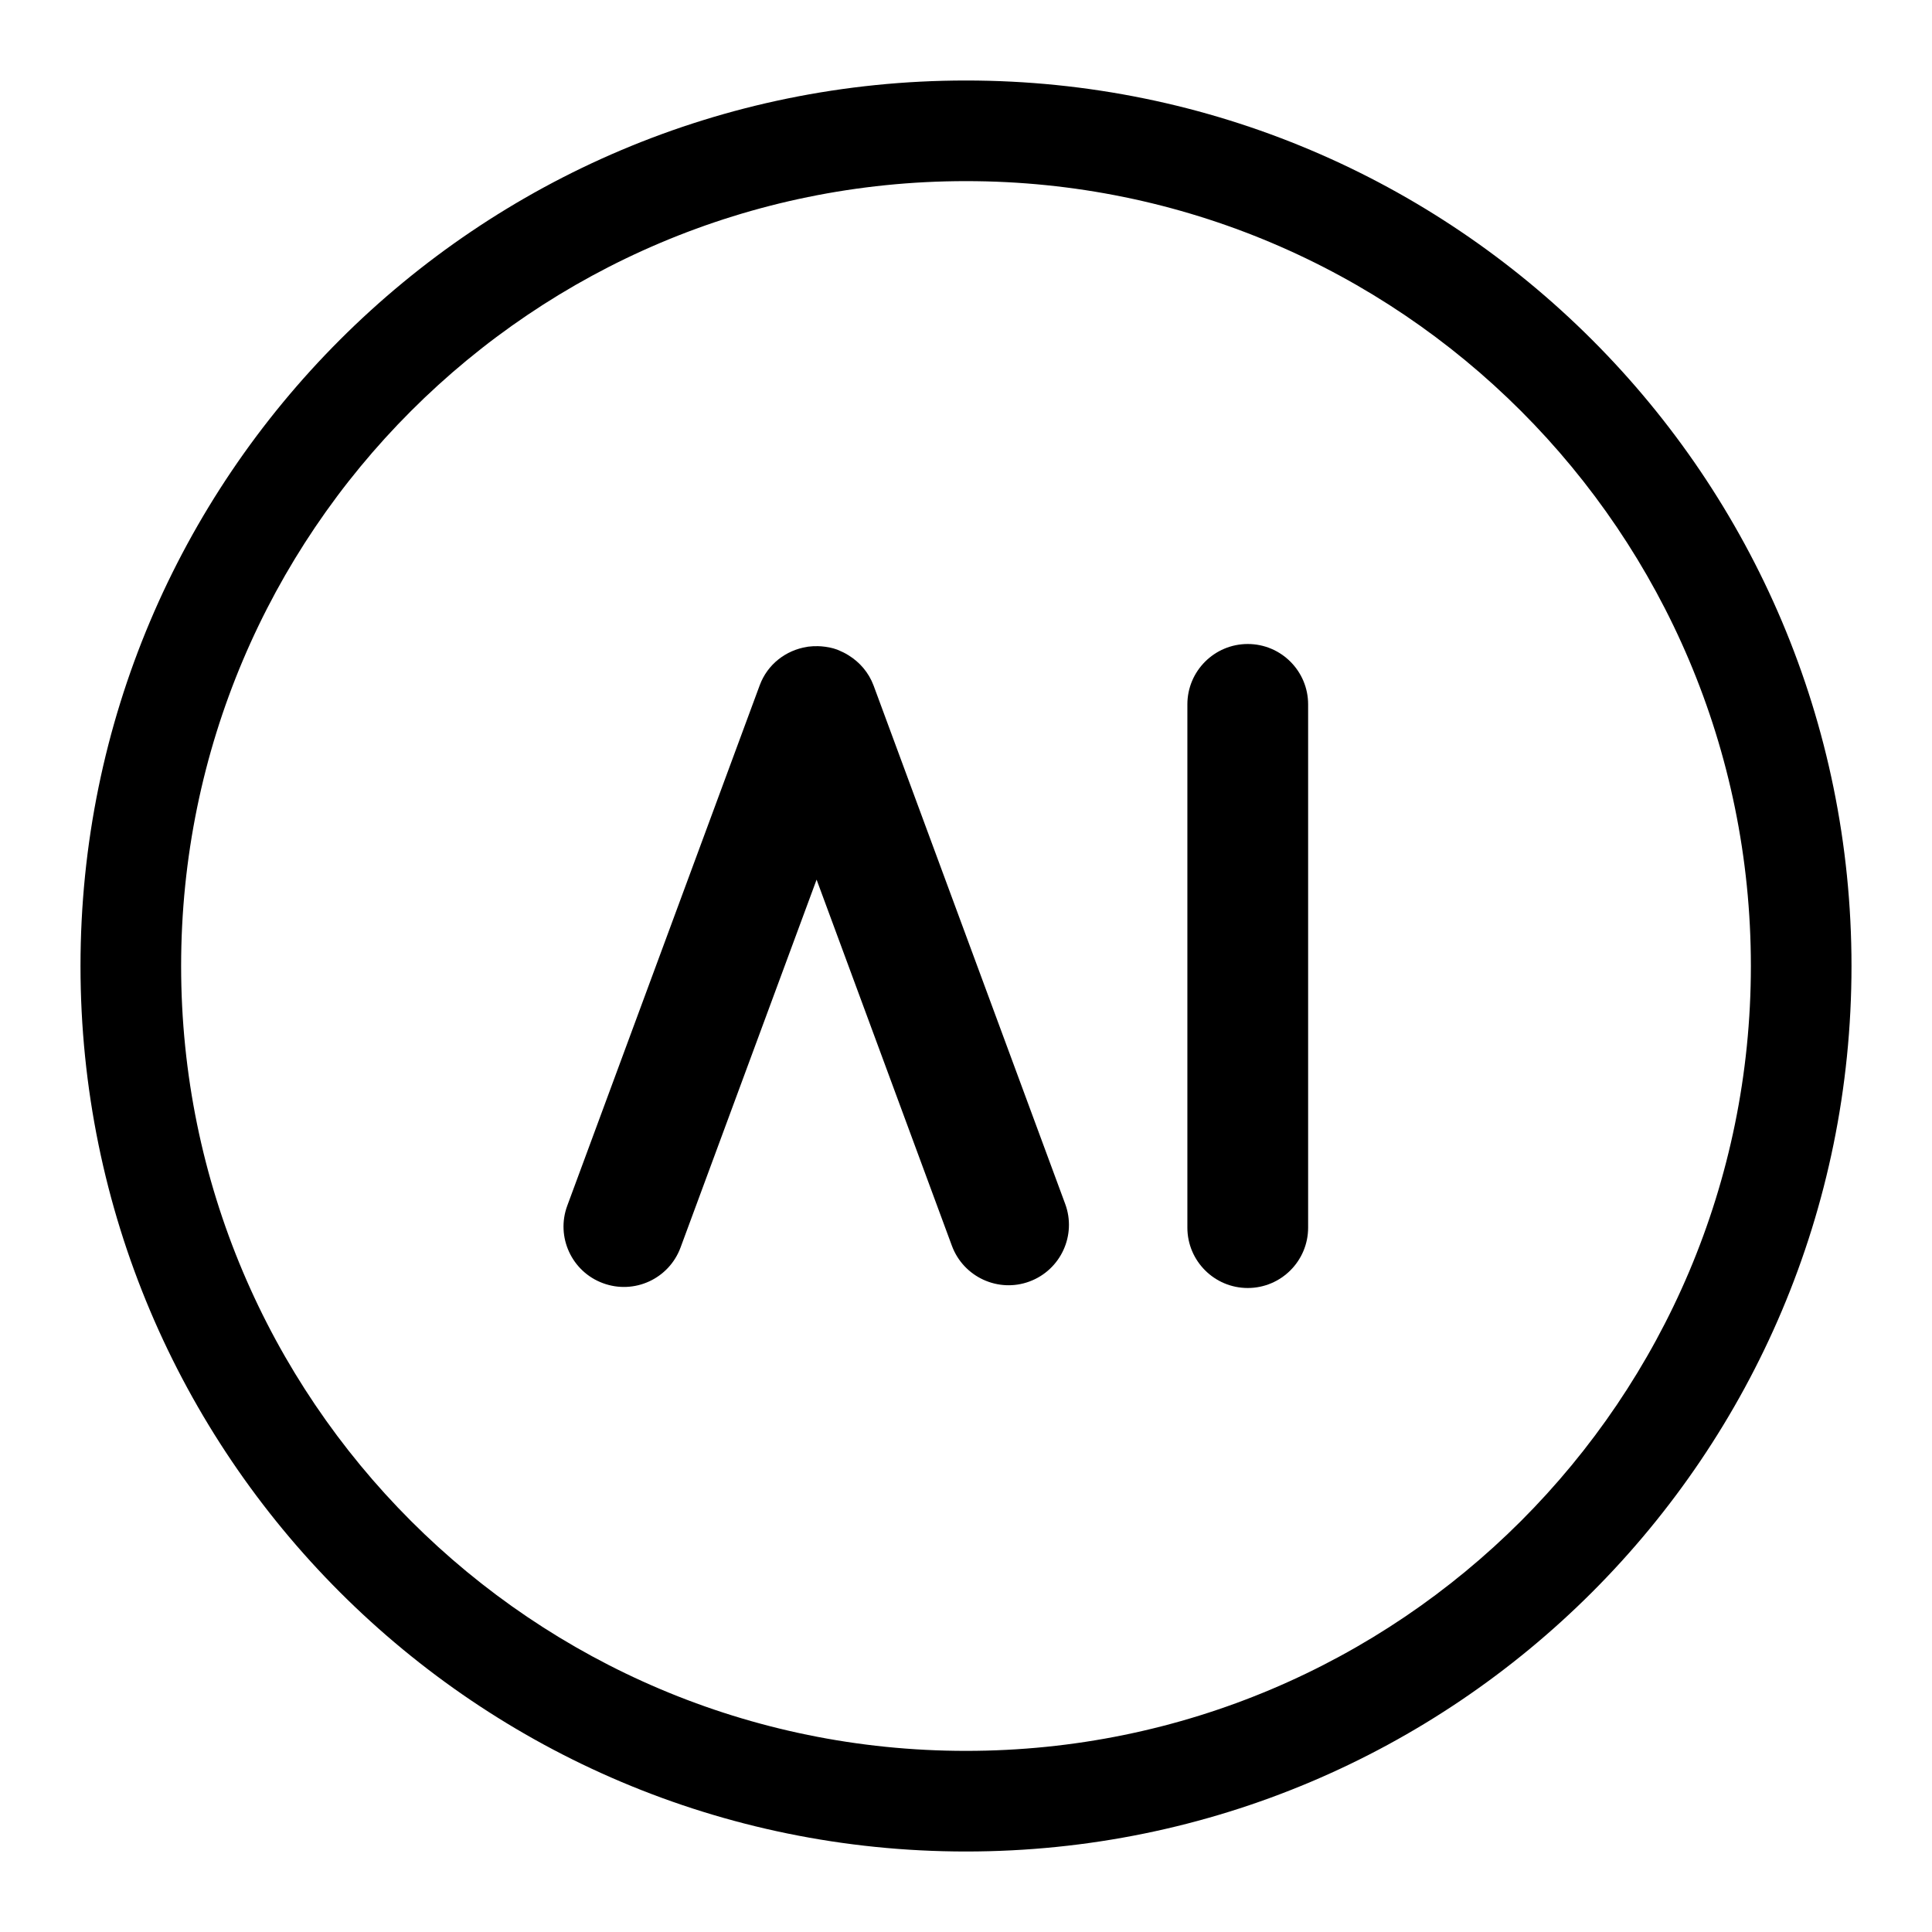
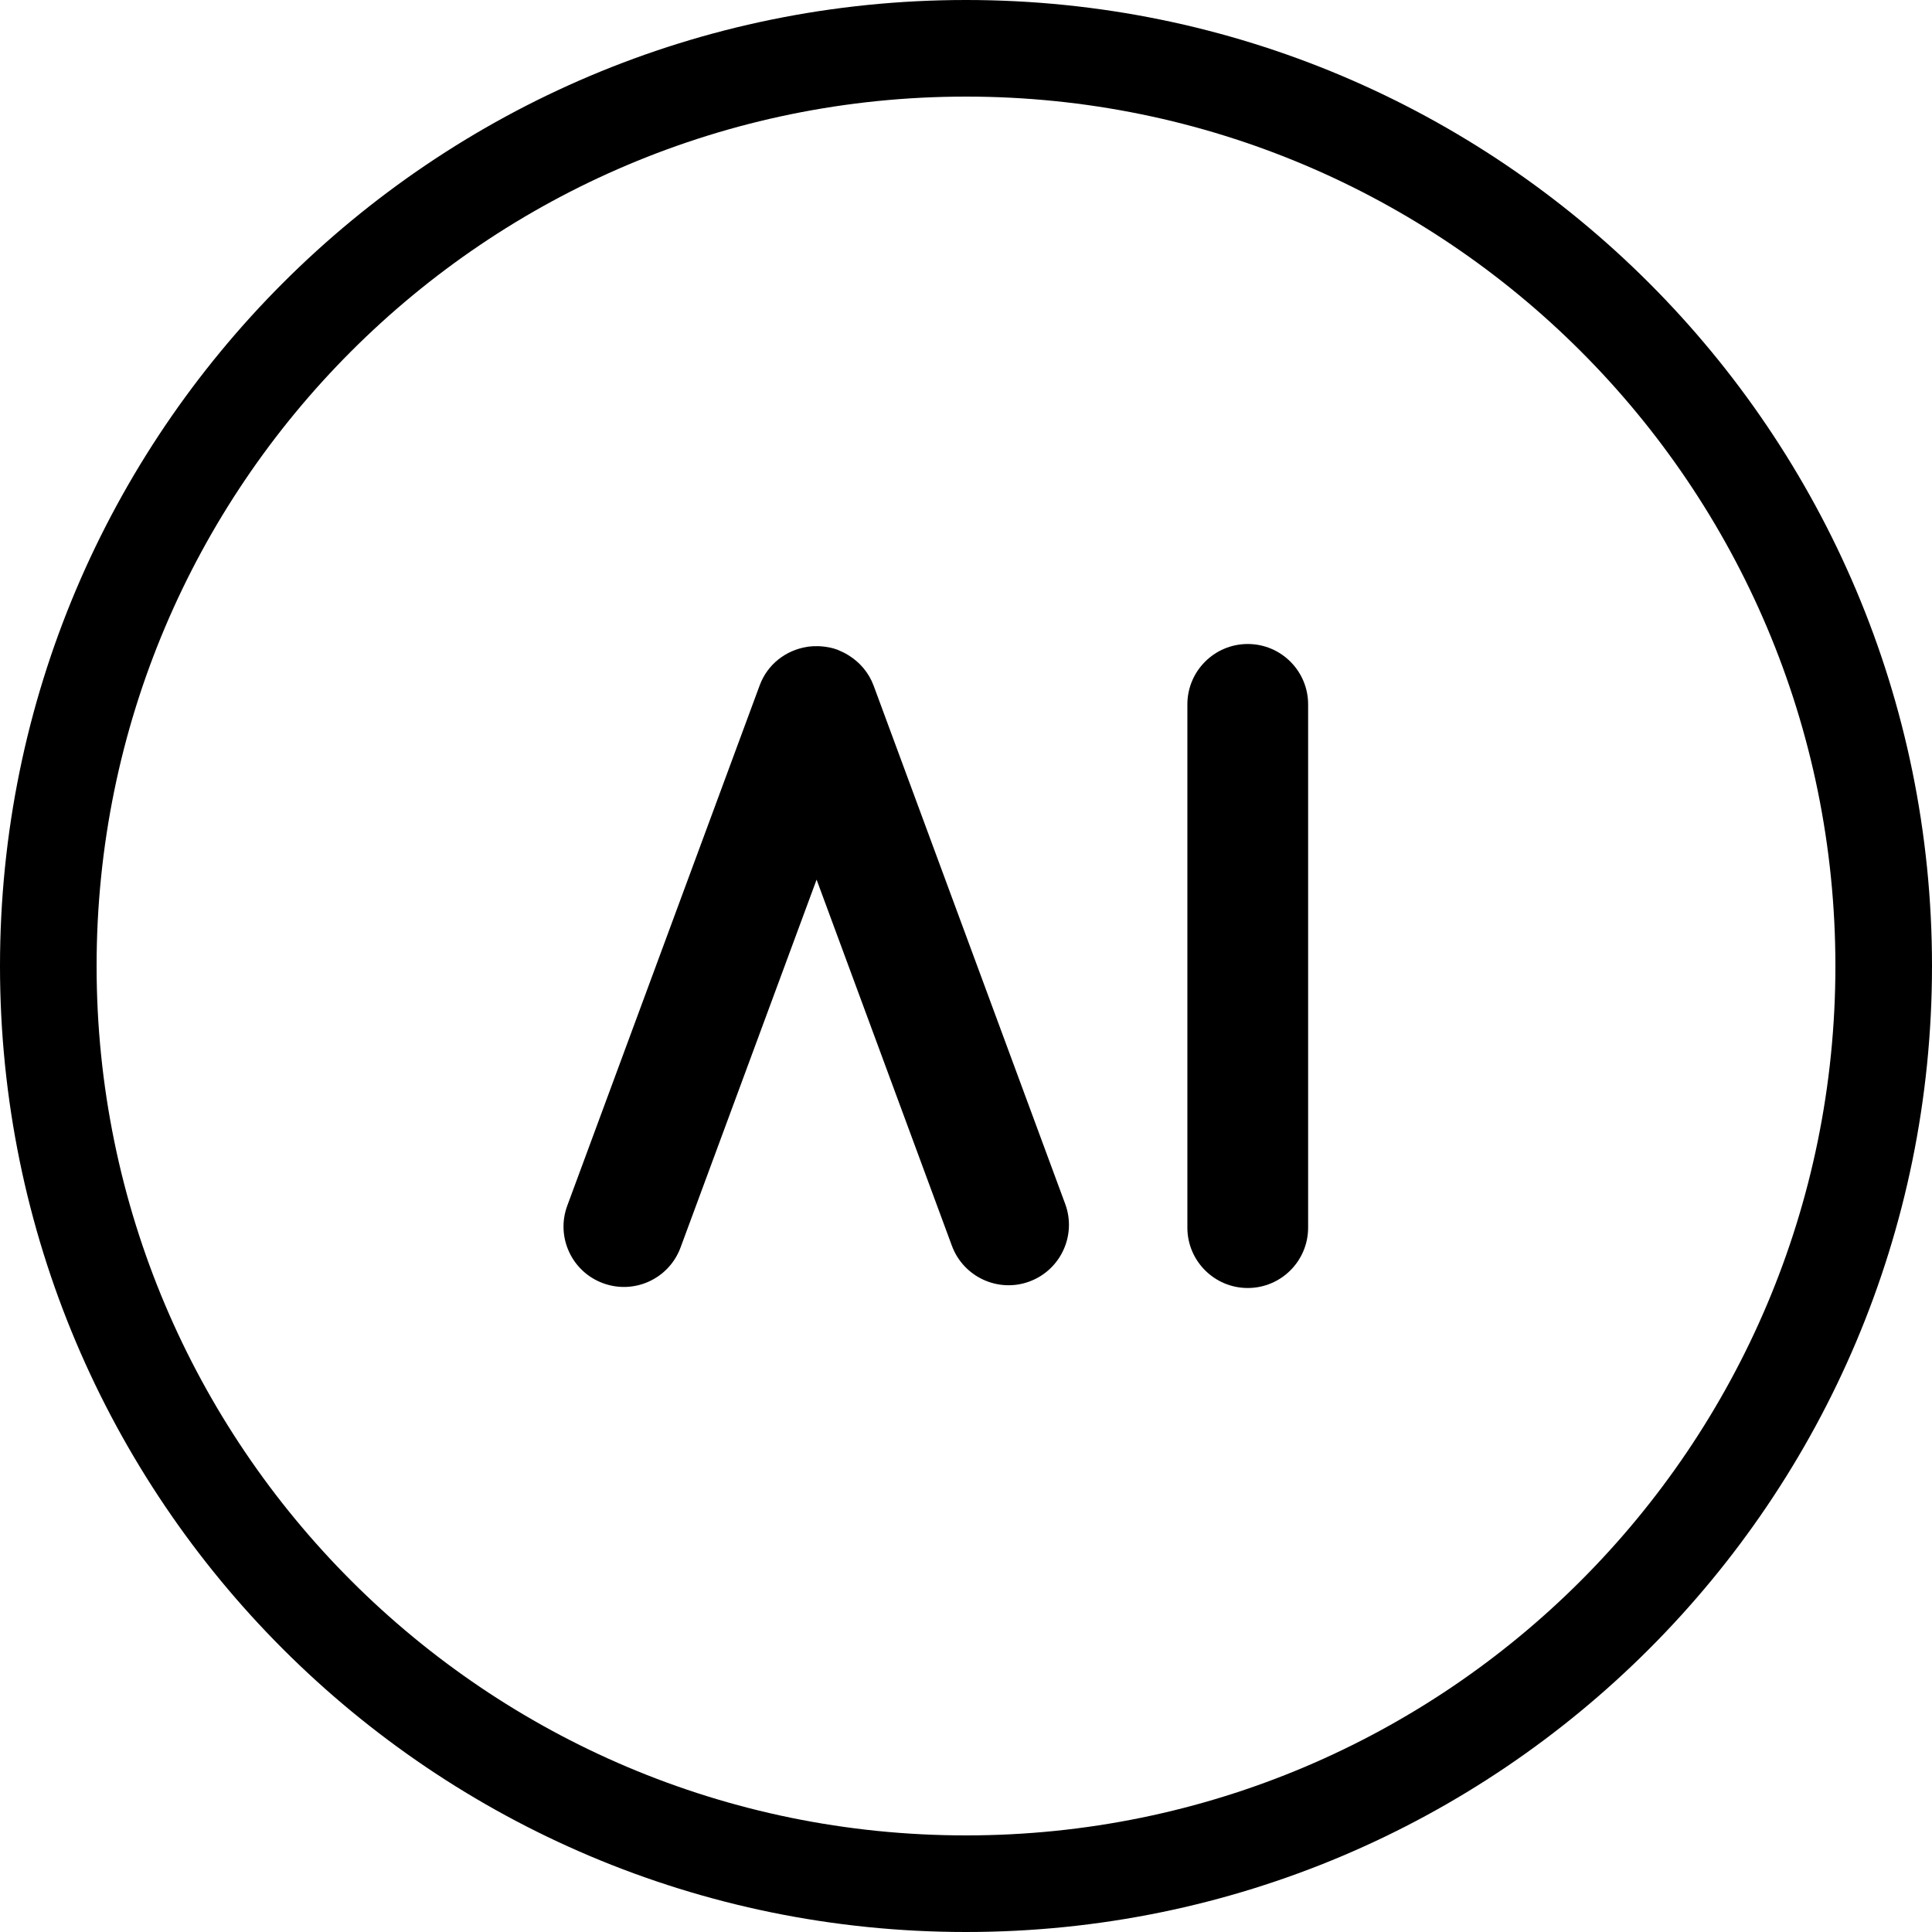
<svg xmlns="http://www.w3.org/2000/svg" width="24" height="24" viewBox="0 0 24 24" fill="none">
  <g fill="currentColor">
    <path d="M15.5 8C15.914 8 16.25 8.336 16.25 8.75V15.25C16.25 15.664 15.914 16 15.5 16C15.086 16 14.75 15.664 14.75 15.25V8.75C14.75 8.336 15.086 8 15.5 8Z" />
    <path d="M10.204 8.029C10.27 8.035 10.336 8.046 10.4 8.07C10.41 8.074 10.42 8.079 10.43 8.083C10.456 8.094 10.48 8.106 10.505 8.119C10.517 8.126 10.53 8.133 10.542 8.141C10.679 8.226 10.791 8.353 10.852 8.516L13.232 14.955C13.376 15.344 13.177 15.775 12.789 15.919C12.401 16.063 11.969 15.864 11.825 15.476L10.144 10.927L8.454 15.497C8.31 15.886 7.879 16.084 7.49 15.94C7.102 15.797 6.903 15.365 7.047 14.977L9.437 8.514C9.534 8.25 9.765 8.077 10.024 8.036C10.03 8.035 10.035 8.034 10.04 8.033C10.08 8.028 10.121 8.026 10.162 8.027C10.176 8.028 10.19 8.028 10.204 8.029Z" />
-     <path fill-rule="evenodd" clip-rule="evenodd" d="M12 1C18.075 1 23 5.925 23 12C23 18.075 18.075 23 12 23C5.925 23 1 18.075 1 12C1 5.925 5.925 1 12 1ZM12 2.25C6.615 2.25 2.25 6.615 2.25 12C2.25 17.385 6.615 21.75 12 21.75C17.385 21.75 21.75 17.385 21.75 12C21.75 6.615 17.385 2.25 12 2.25Z" />
+     <path fill-rule="evenodd" clip-rule="evenodd" d="M12 0C18.627 0 24 5.373 24 12C24 18.627 18.627 24 12 24C5.373 24 0 18.627 0 12C0 5.373 5.373 0 12 0ZM12 1.2C6.035 1.2 1.2 6.035 1.2 12C1.2 17.965 6.035 22.8 12 22.8C17.965 22.8 22.8 17.965 22.8 12C22.8 6.035 17.965 1.2 12 1.2Z" />
  </g>
</svg>
